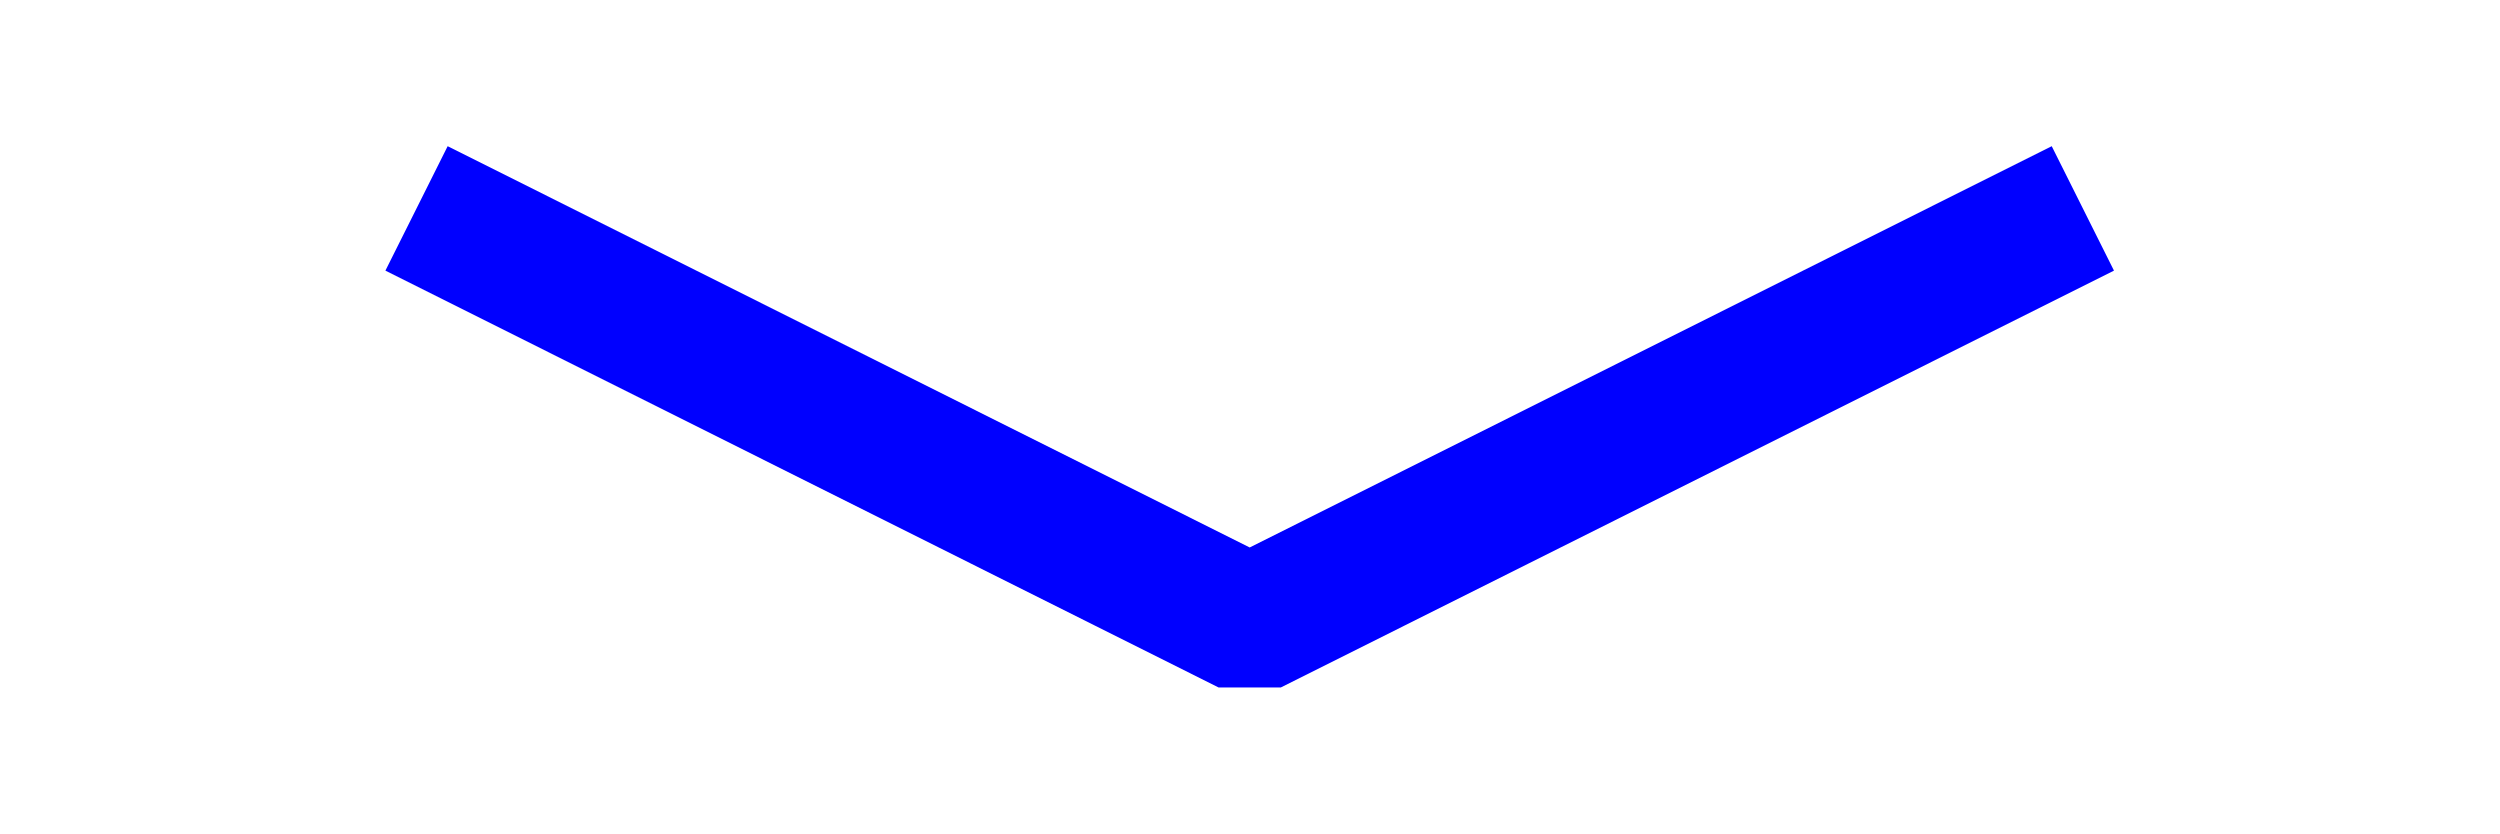
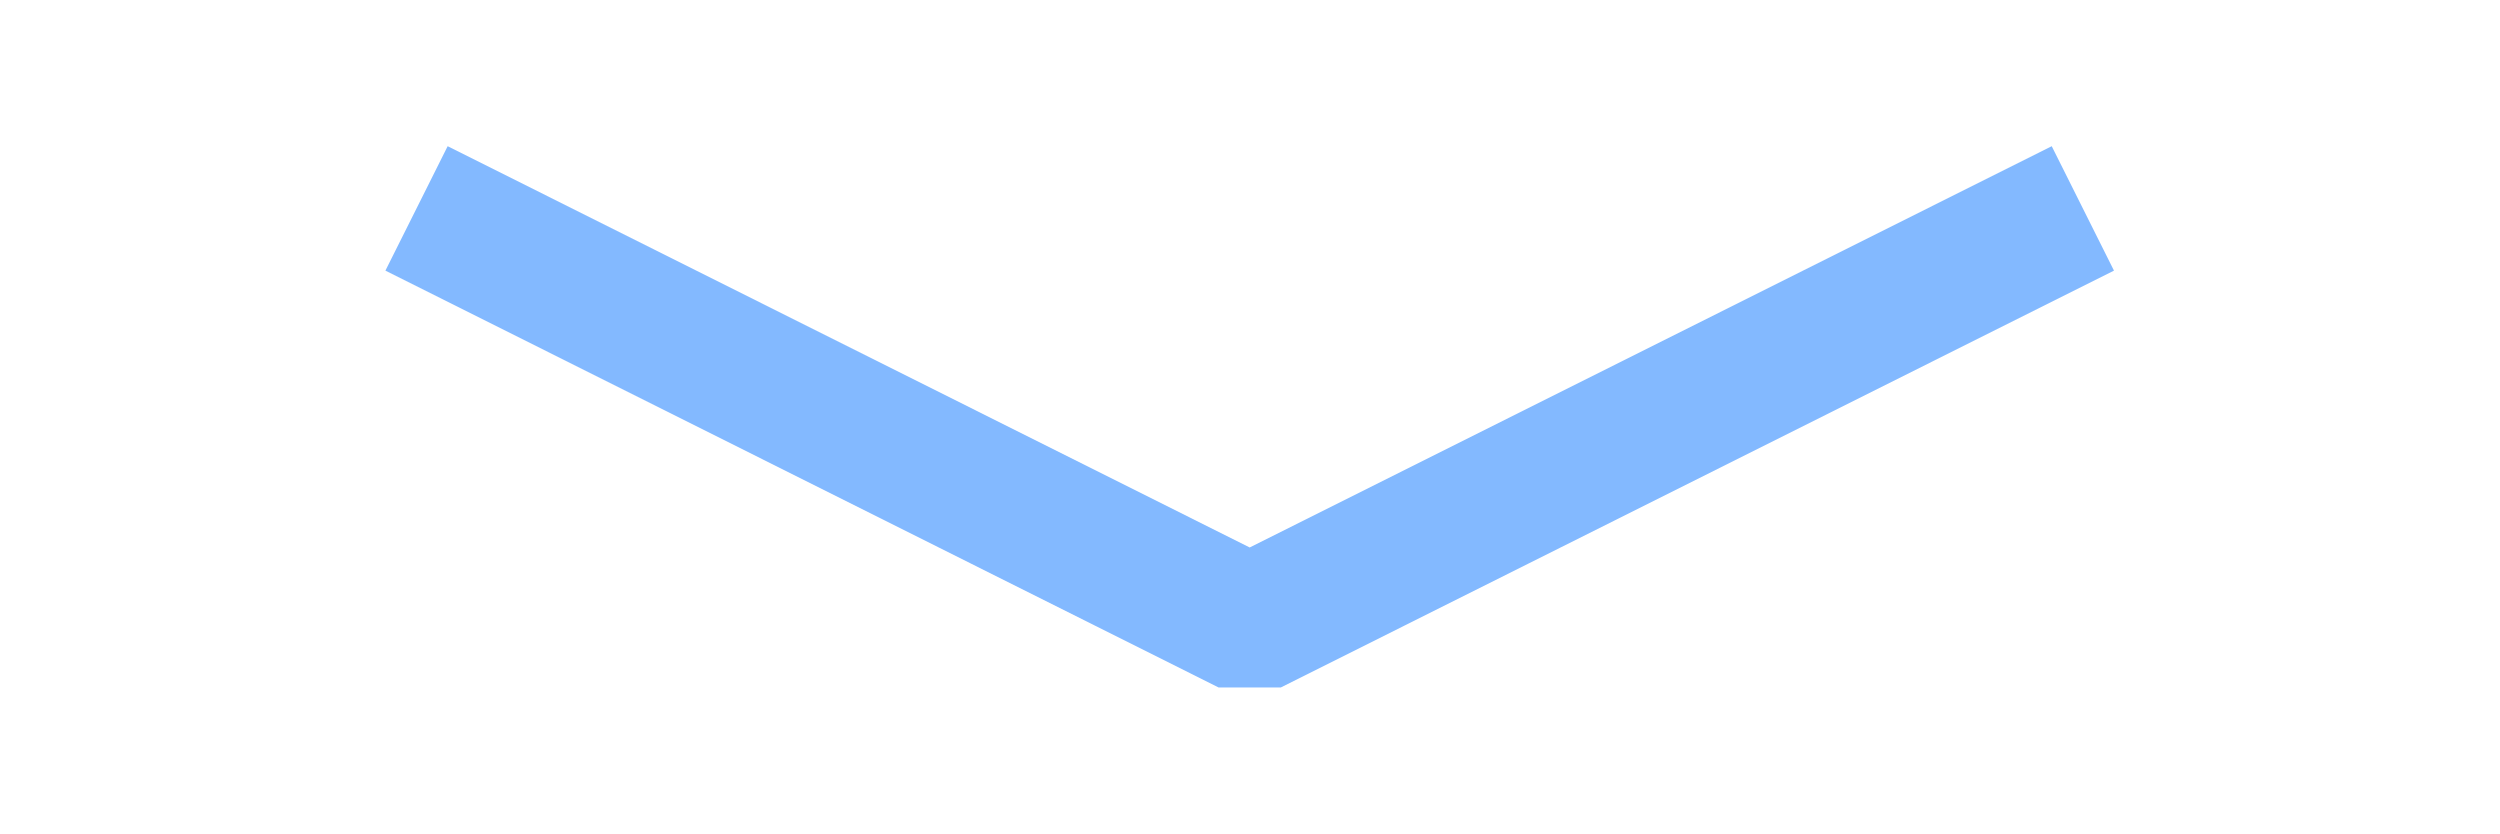
<svg xmlns="http://www.w3.org/2000/svg" width="18" height="6" viewBox="0 0 4.762 1.587" version="1.1" id="svg8">
  <defs id="defs2" />
  <g id="layer1" transform="translate(-0.2645833,-294.3542)">
    <path style="opacity:1;fill:#ffc107;fill-opacity:1;stroke:none;stroke-width:0.386;stroke-miterlimit:4;stroke-dasharray:none;stroke-opacity:1" d="m 50.206,401.677 c 110.217,0.713 55.109,0.356 0,0 z" id="rect997" />
-     <path style="fill:none;stroke:#0000ff;stroke-width:0.265;stroke-linecap:butt;stroke-linejoin:bevel;stroke-miterlimit:4;stroke-dasharray:none;stroke-opacity:1" d="m 1.058,294.751 1.587,0.794 1.587,-0.794" id="path827" />
+     <path style="fill:none;stroke:#83b9ff;stroke-width:0.265;stroke-linecap:butt;stroke-linejoin:bevel;stroke-miterlimit:4;stroke-dasharray:none;stroke-opacity:1" d="m 1.058,294.751 1.587,0.794 1.587,-0.794" id="path827" />
  </g>
</svg>
